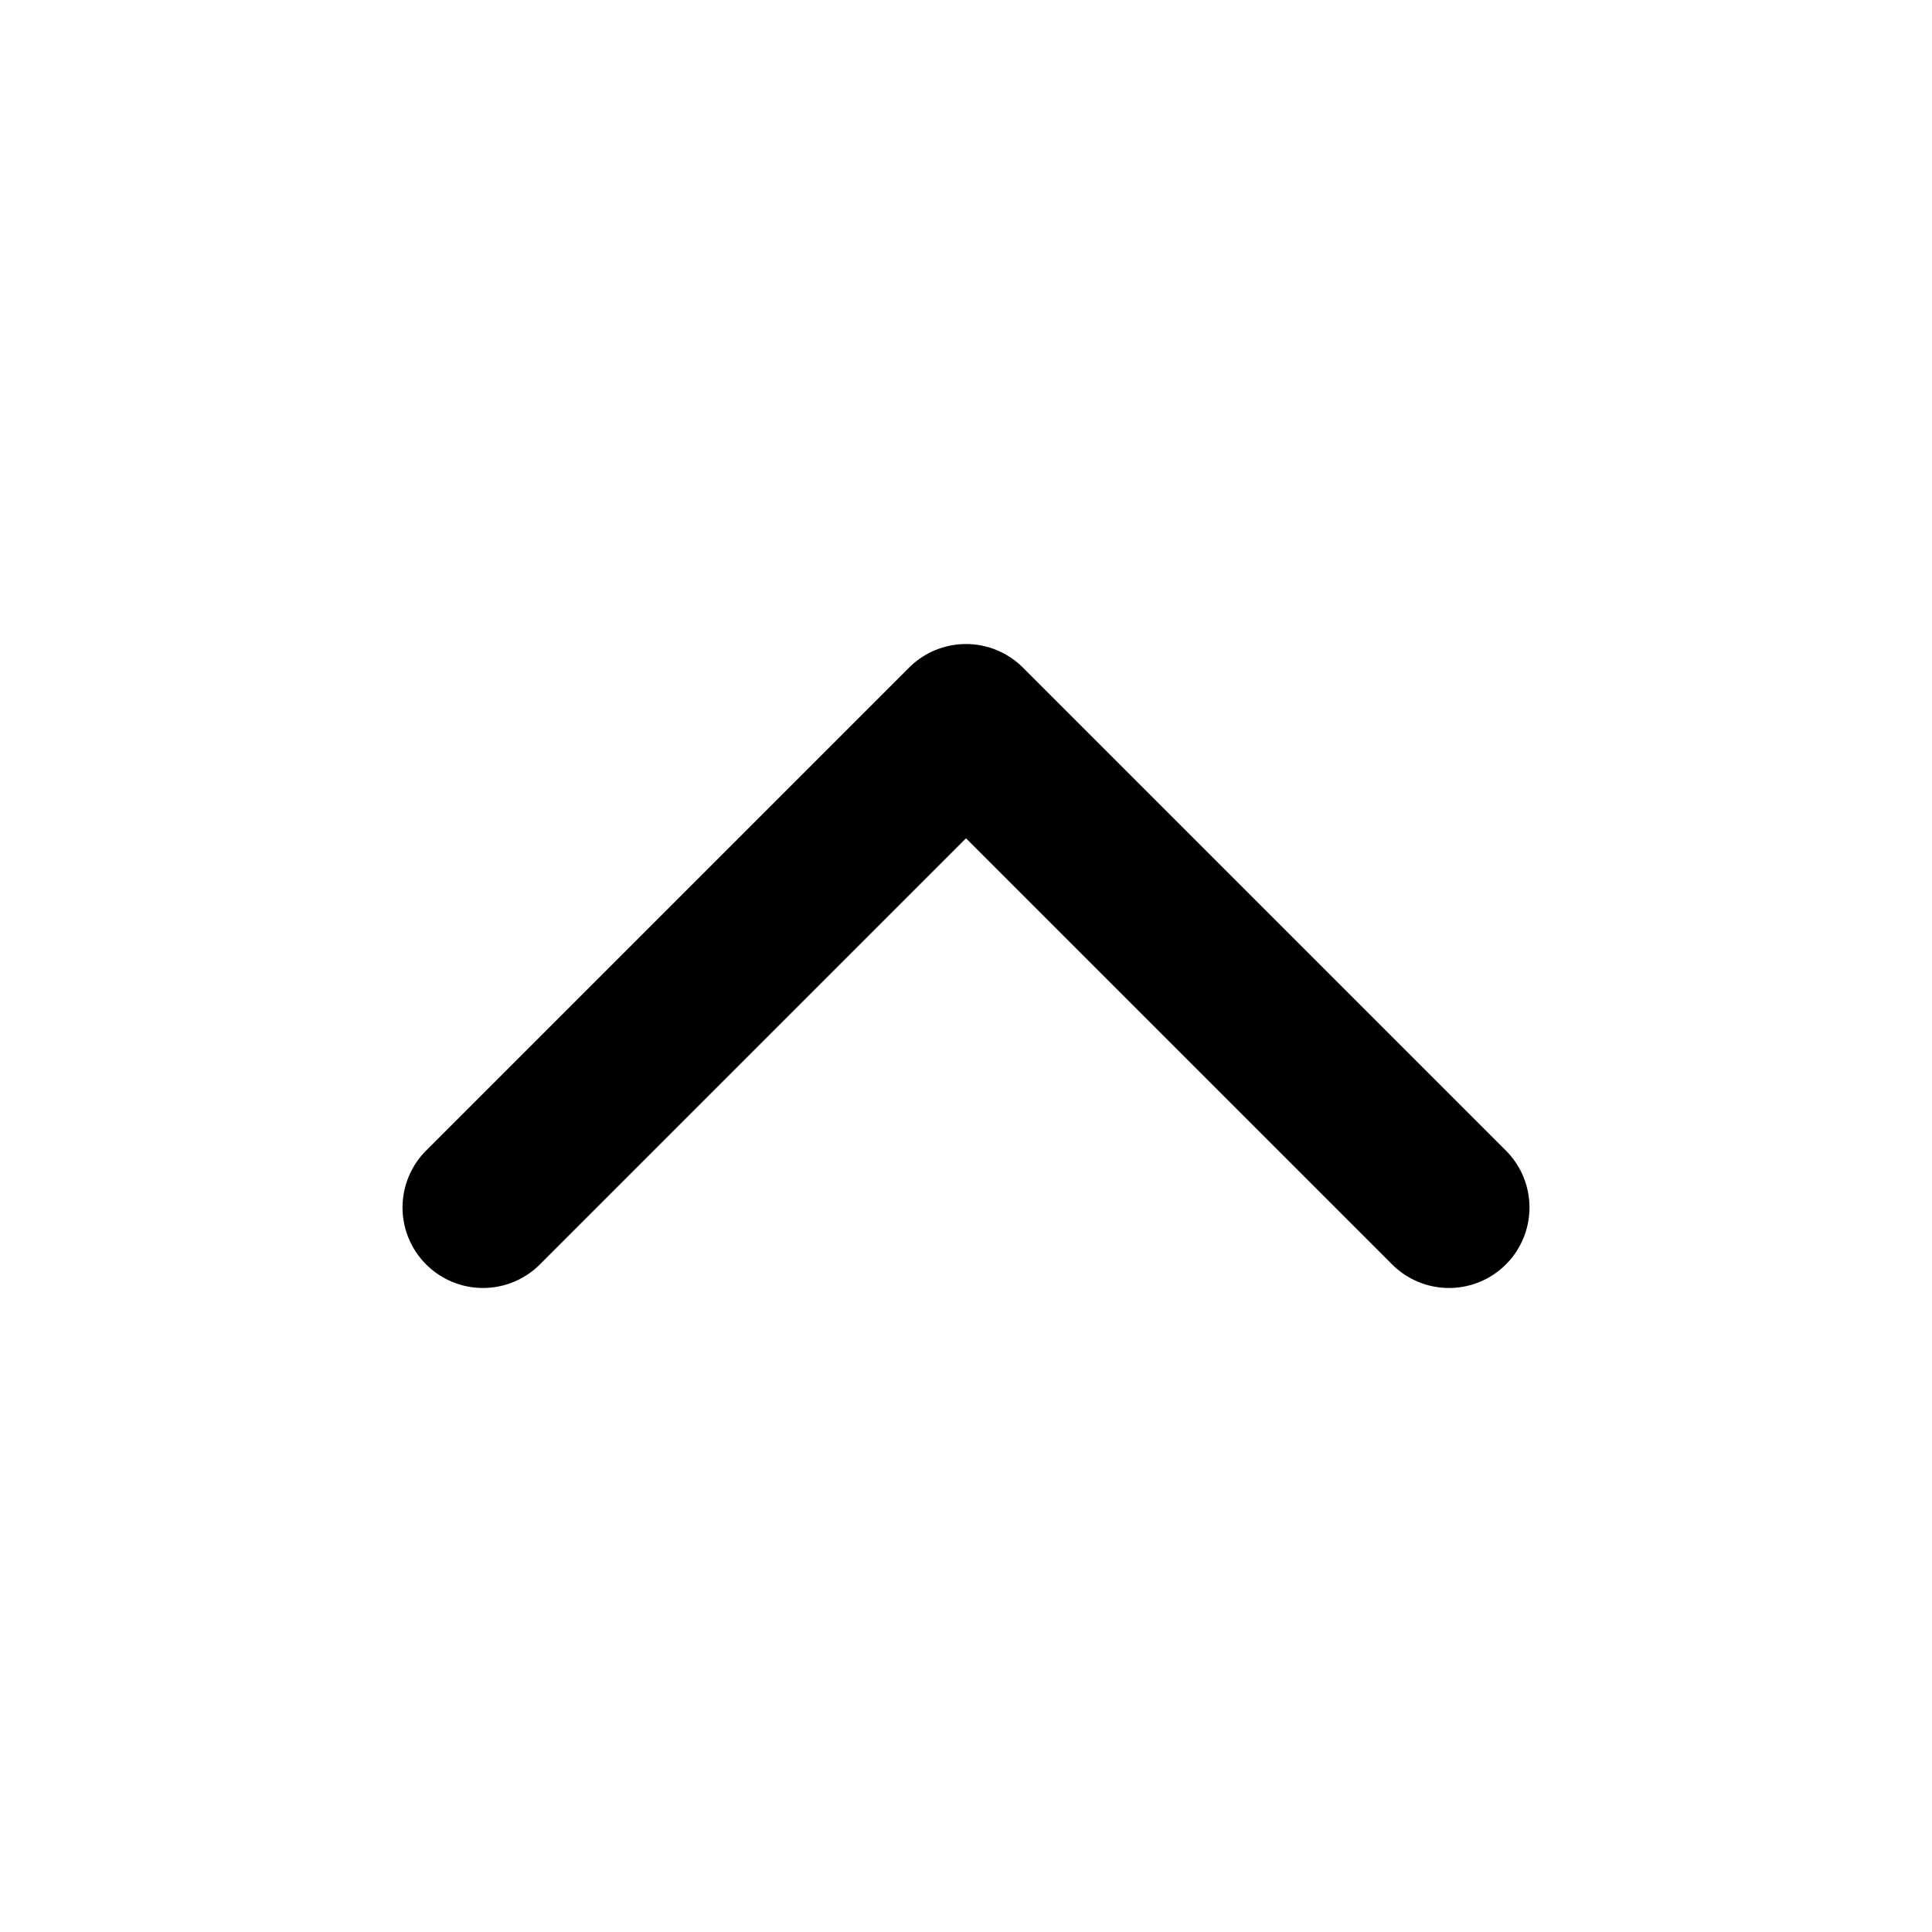
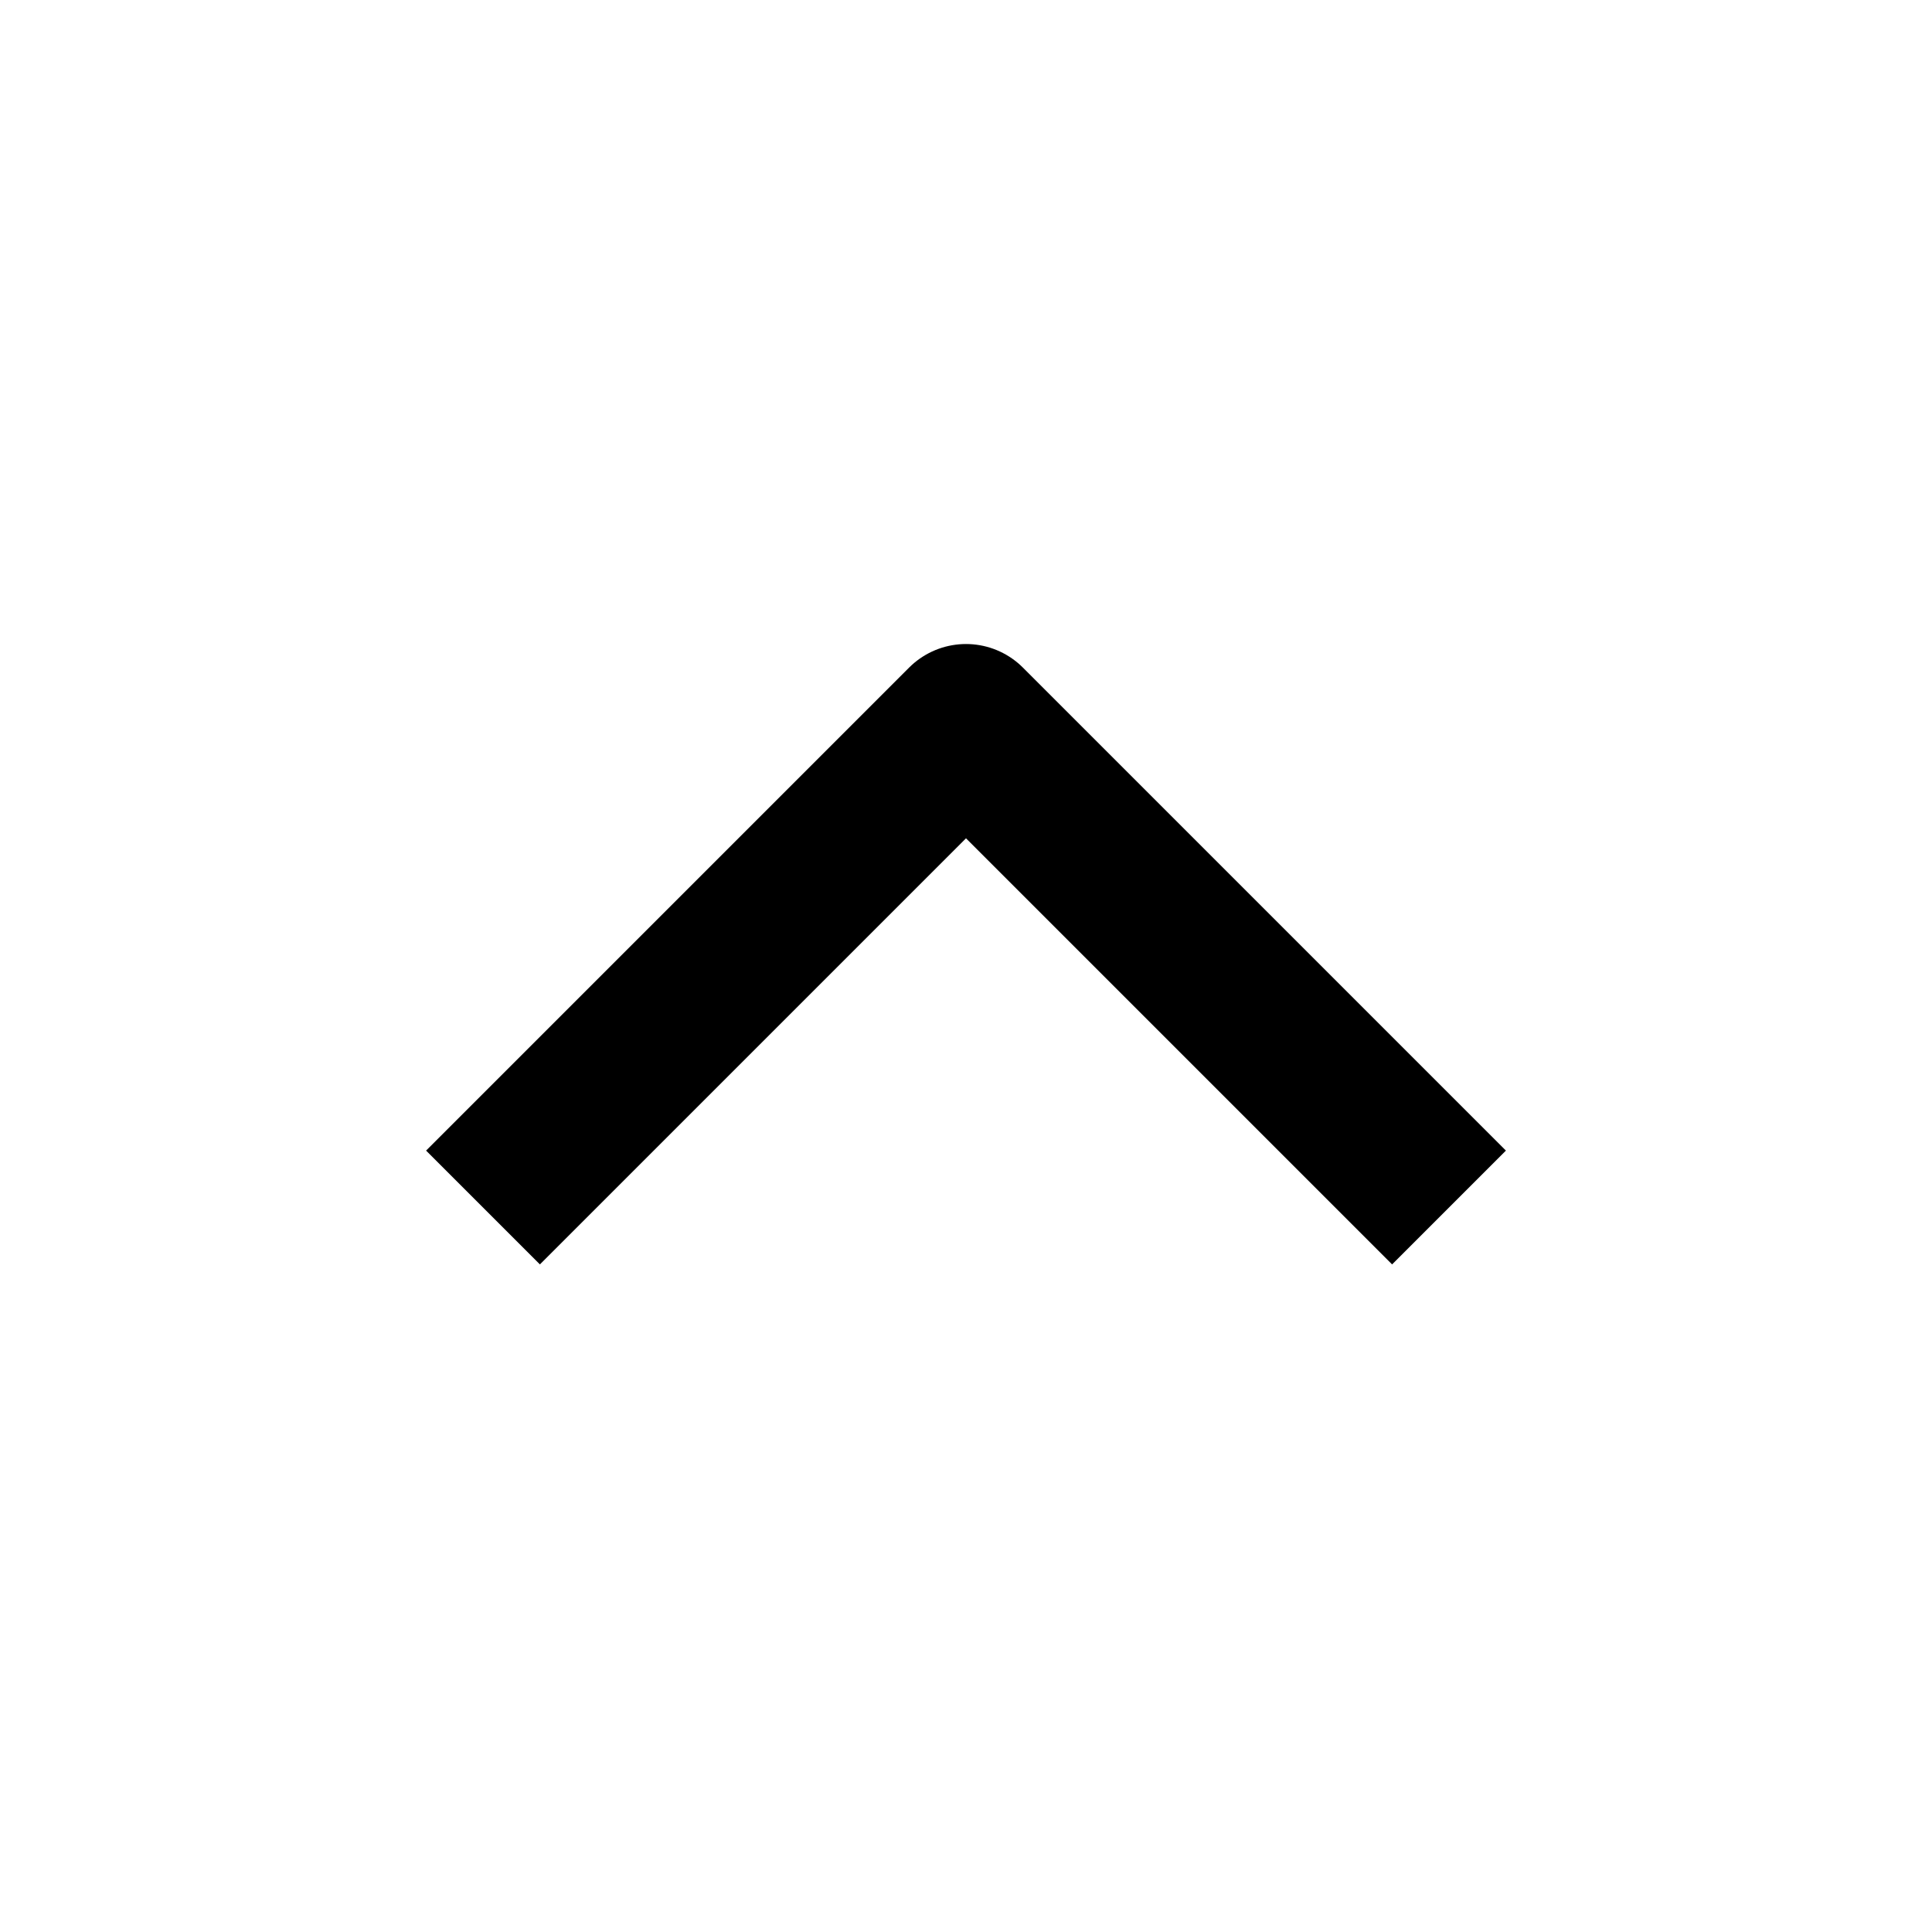
<svg xmlns="http://www.w3.org/2000/svg" width="16" height="16" viewBox="0 0 16 16" fill="none">
-   <path d="M12 10L8 6L4 10" stroke="black" stroke-width="1.333" stroke-linecap="round" stroke-linejoin="round" />
+   <path d="M12 10L8 6L4 10" stroke="black" stroke-width="1.333" strokeLinecap="round" stroke-linejoin="round" />
</svg>
